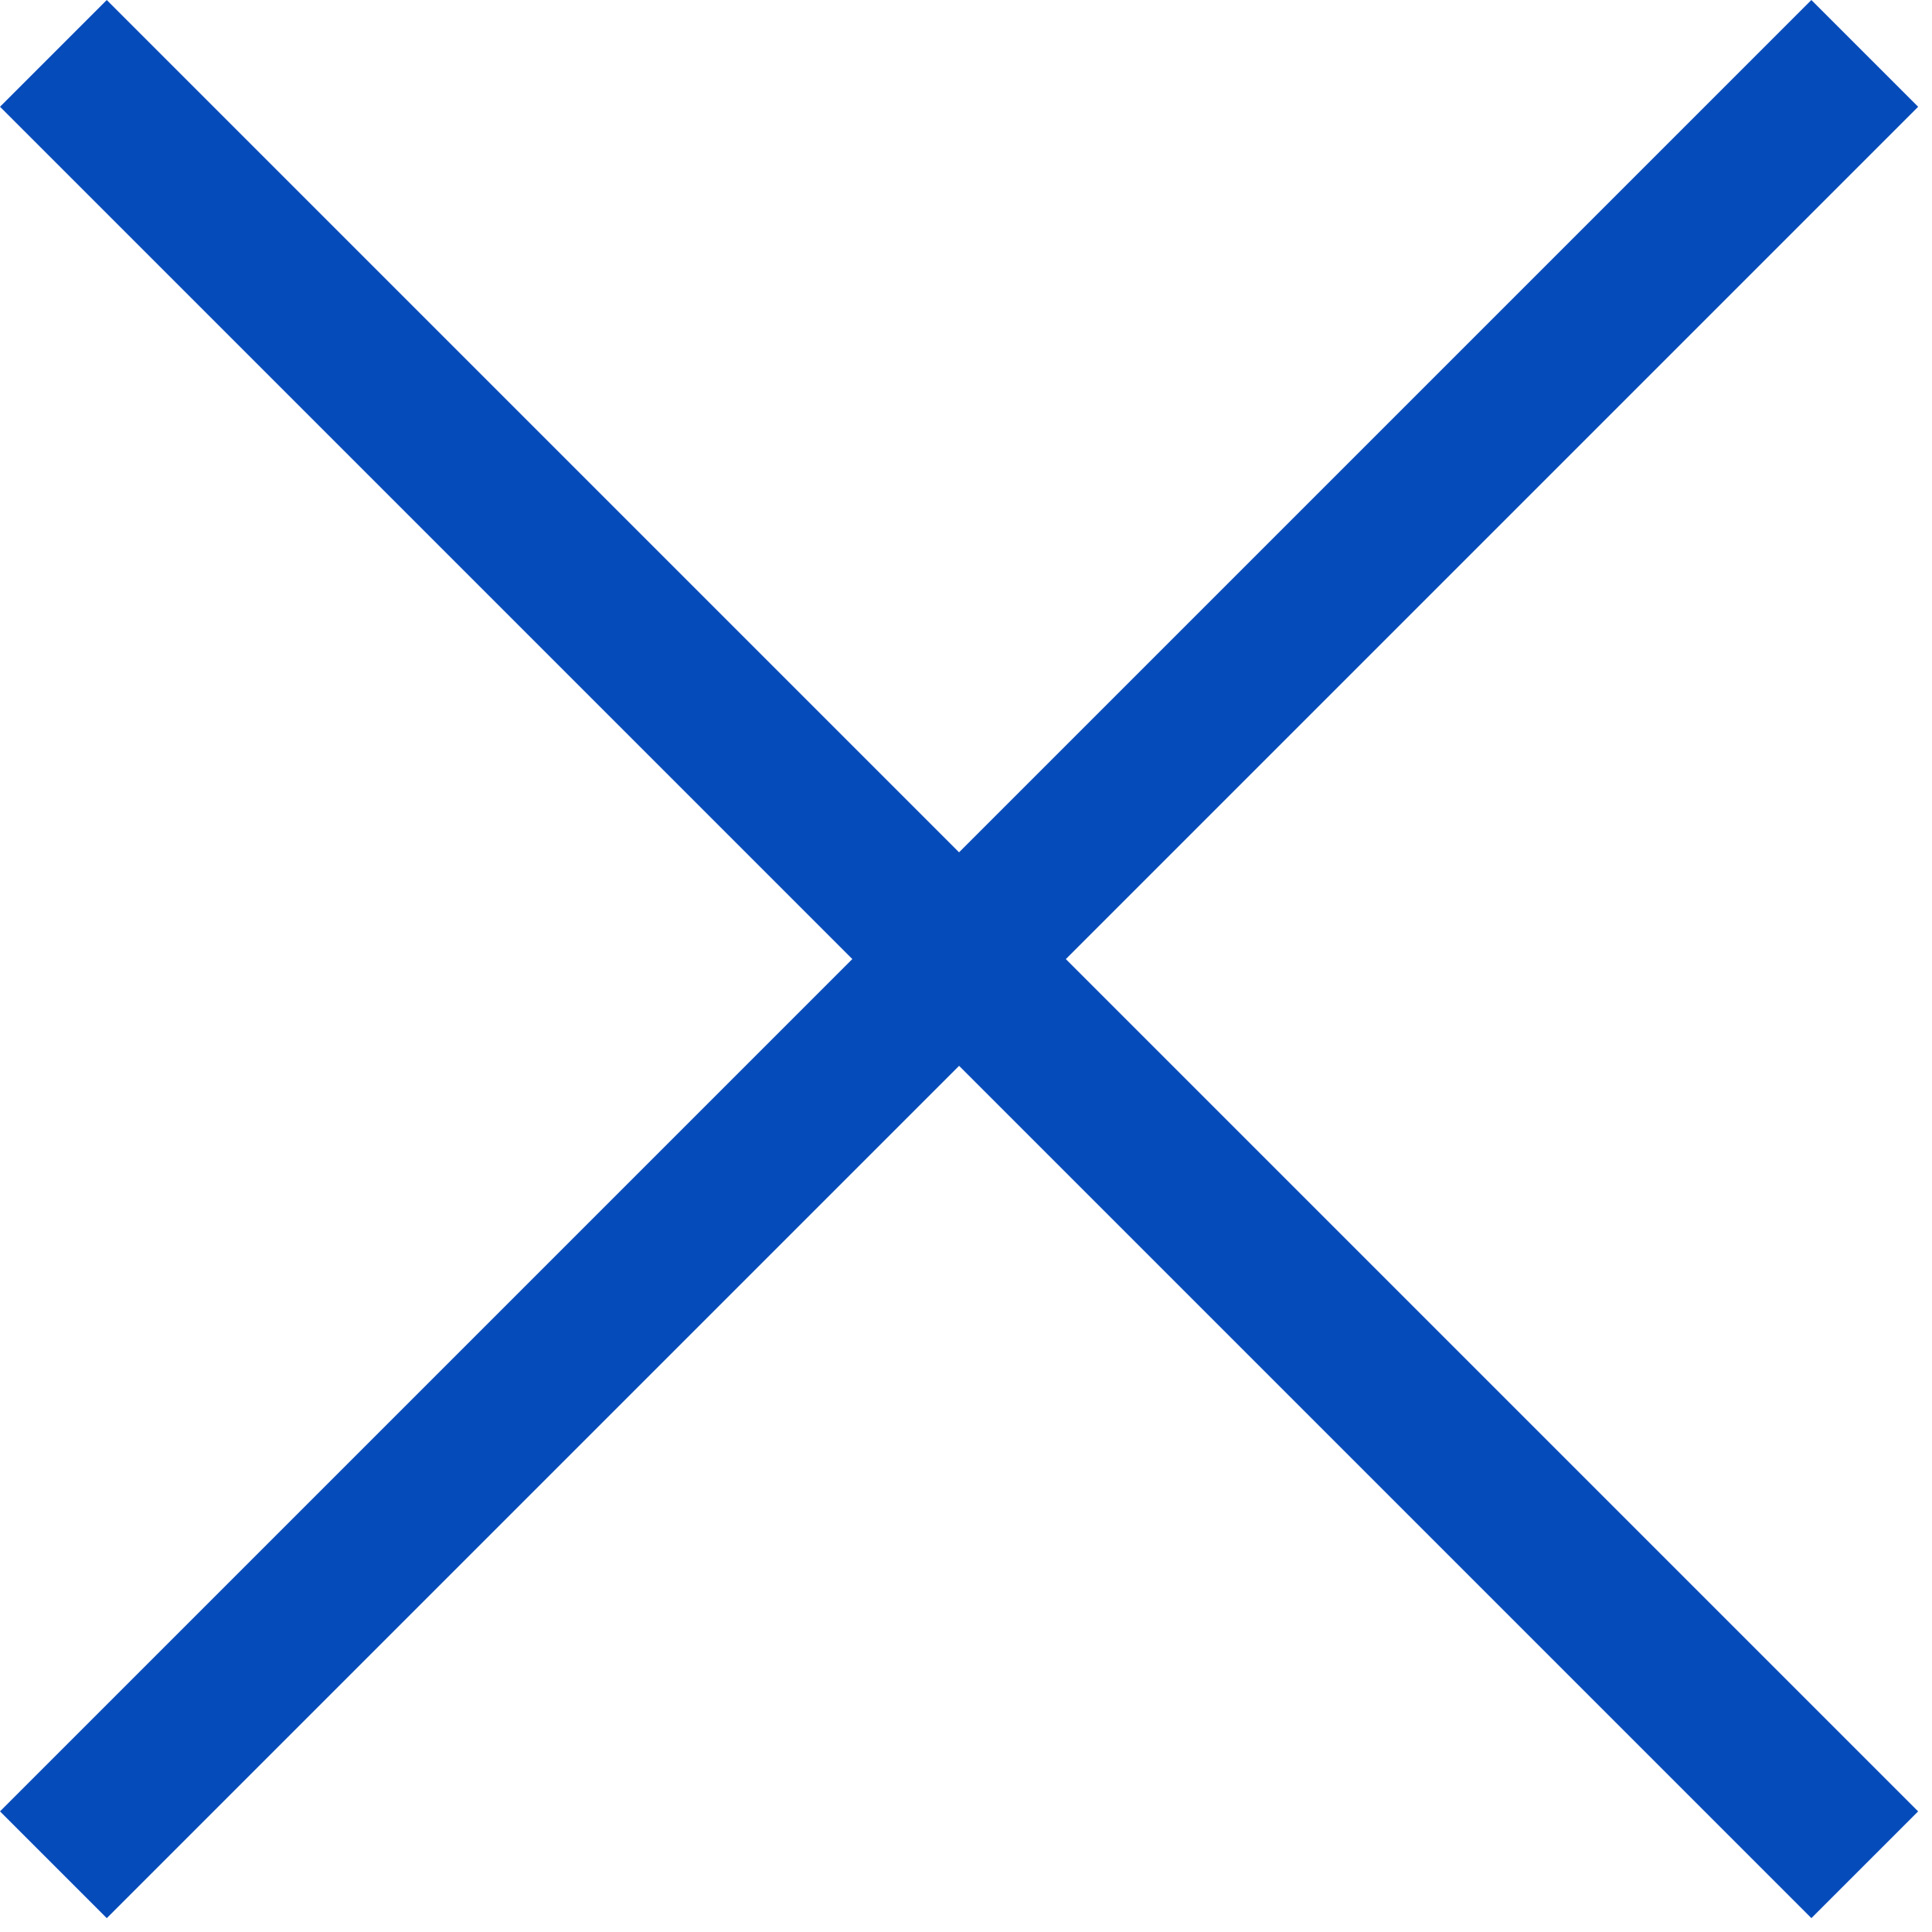
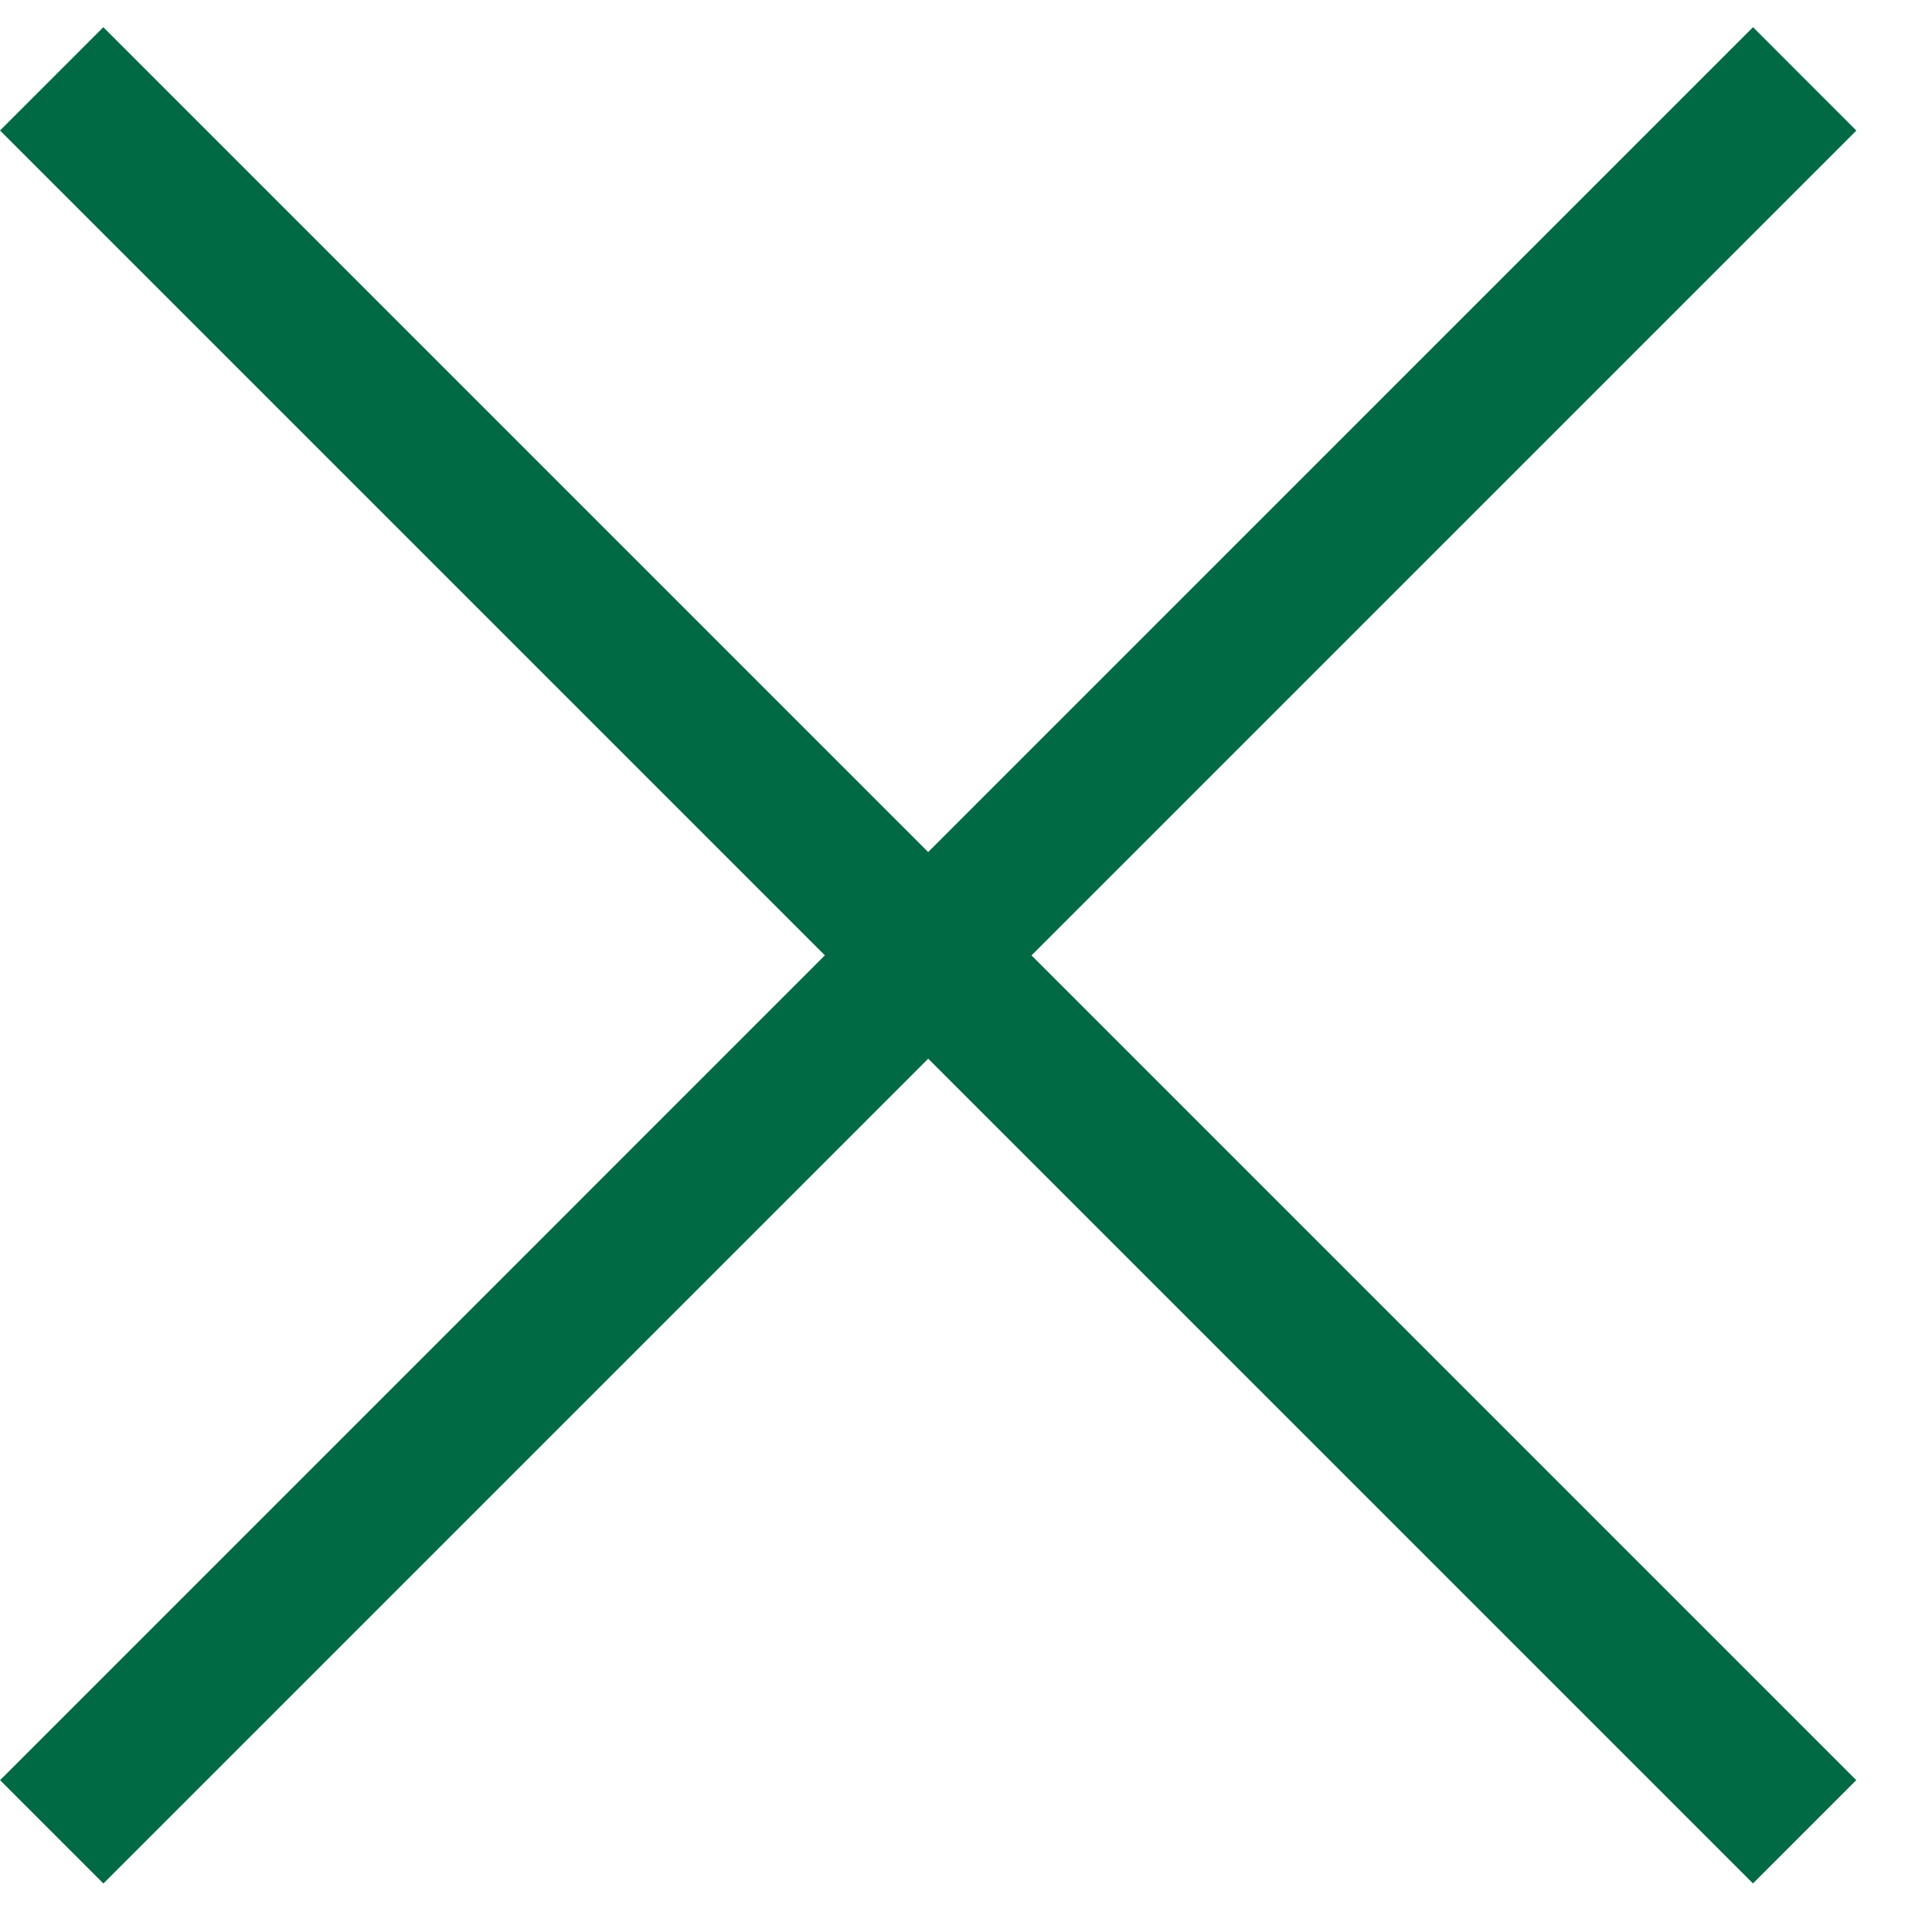
- <svg xmlns="http://www.w3.org/2000/svg" width="30" height="30" viewBox="0 0 30 30" fill="none">
-   <path d="M0.829 0.829L28.956 28.956" stroke="#064BBA" stroke-width="2.344" />
-   <path d="M29.785 1.658L1.658 29.785L0 28.127L28.127 9.15527e-05L29.785 1.658Z" fill="#064BBA" />
+ <svg xmlns="http://www.w3.org/2000/svg" width="31" height="31" viewBox="0 0 31 31" fill="none">
+   <path d="M0.829 1.265L28.956 29.392" stroke="#006A45" stroke-width="2.344" />
+   <path d="M29.786 2.095L1.659 30.222L0.001 28.564L28.128 0.436L29.786 2.095Z" fill="#006A45" />
</svg>
